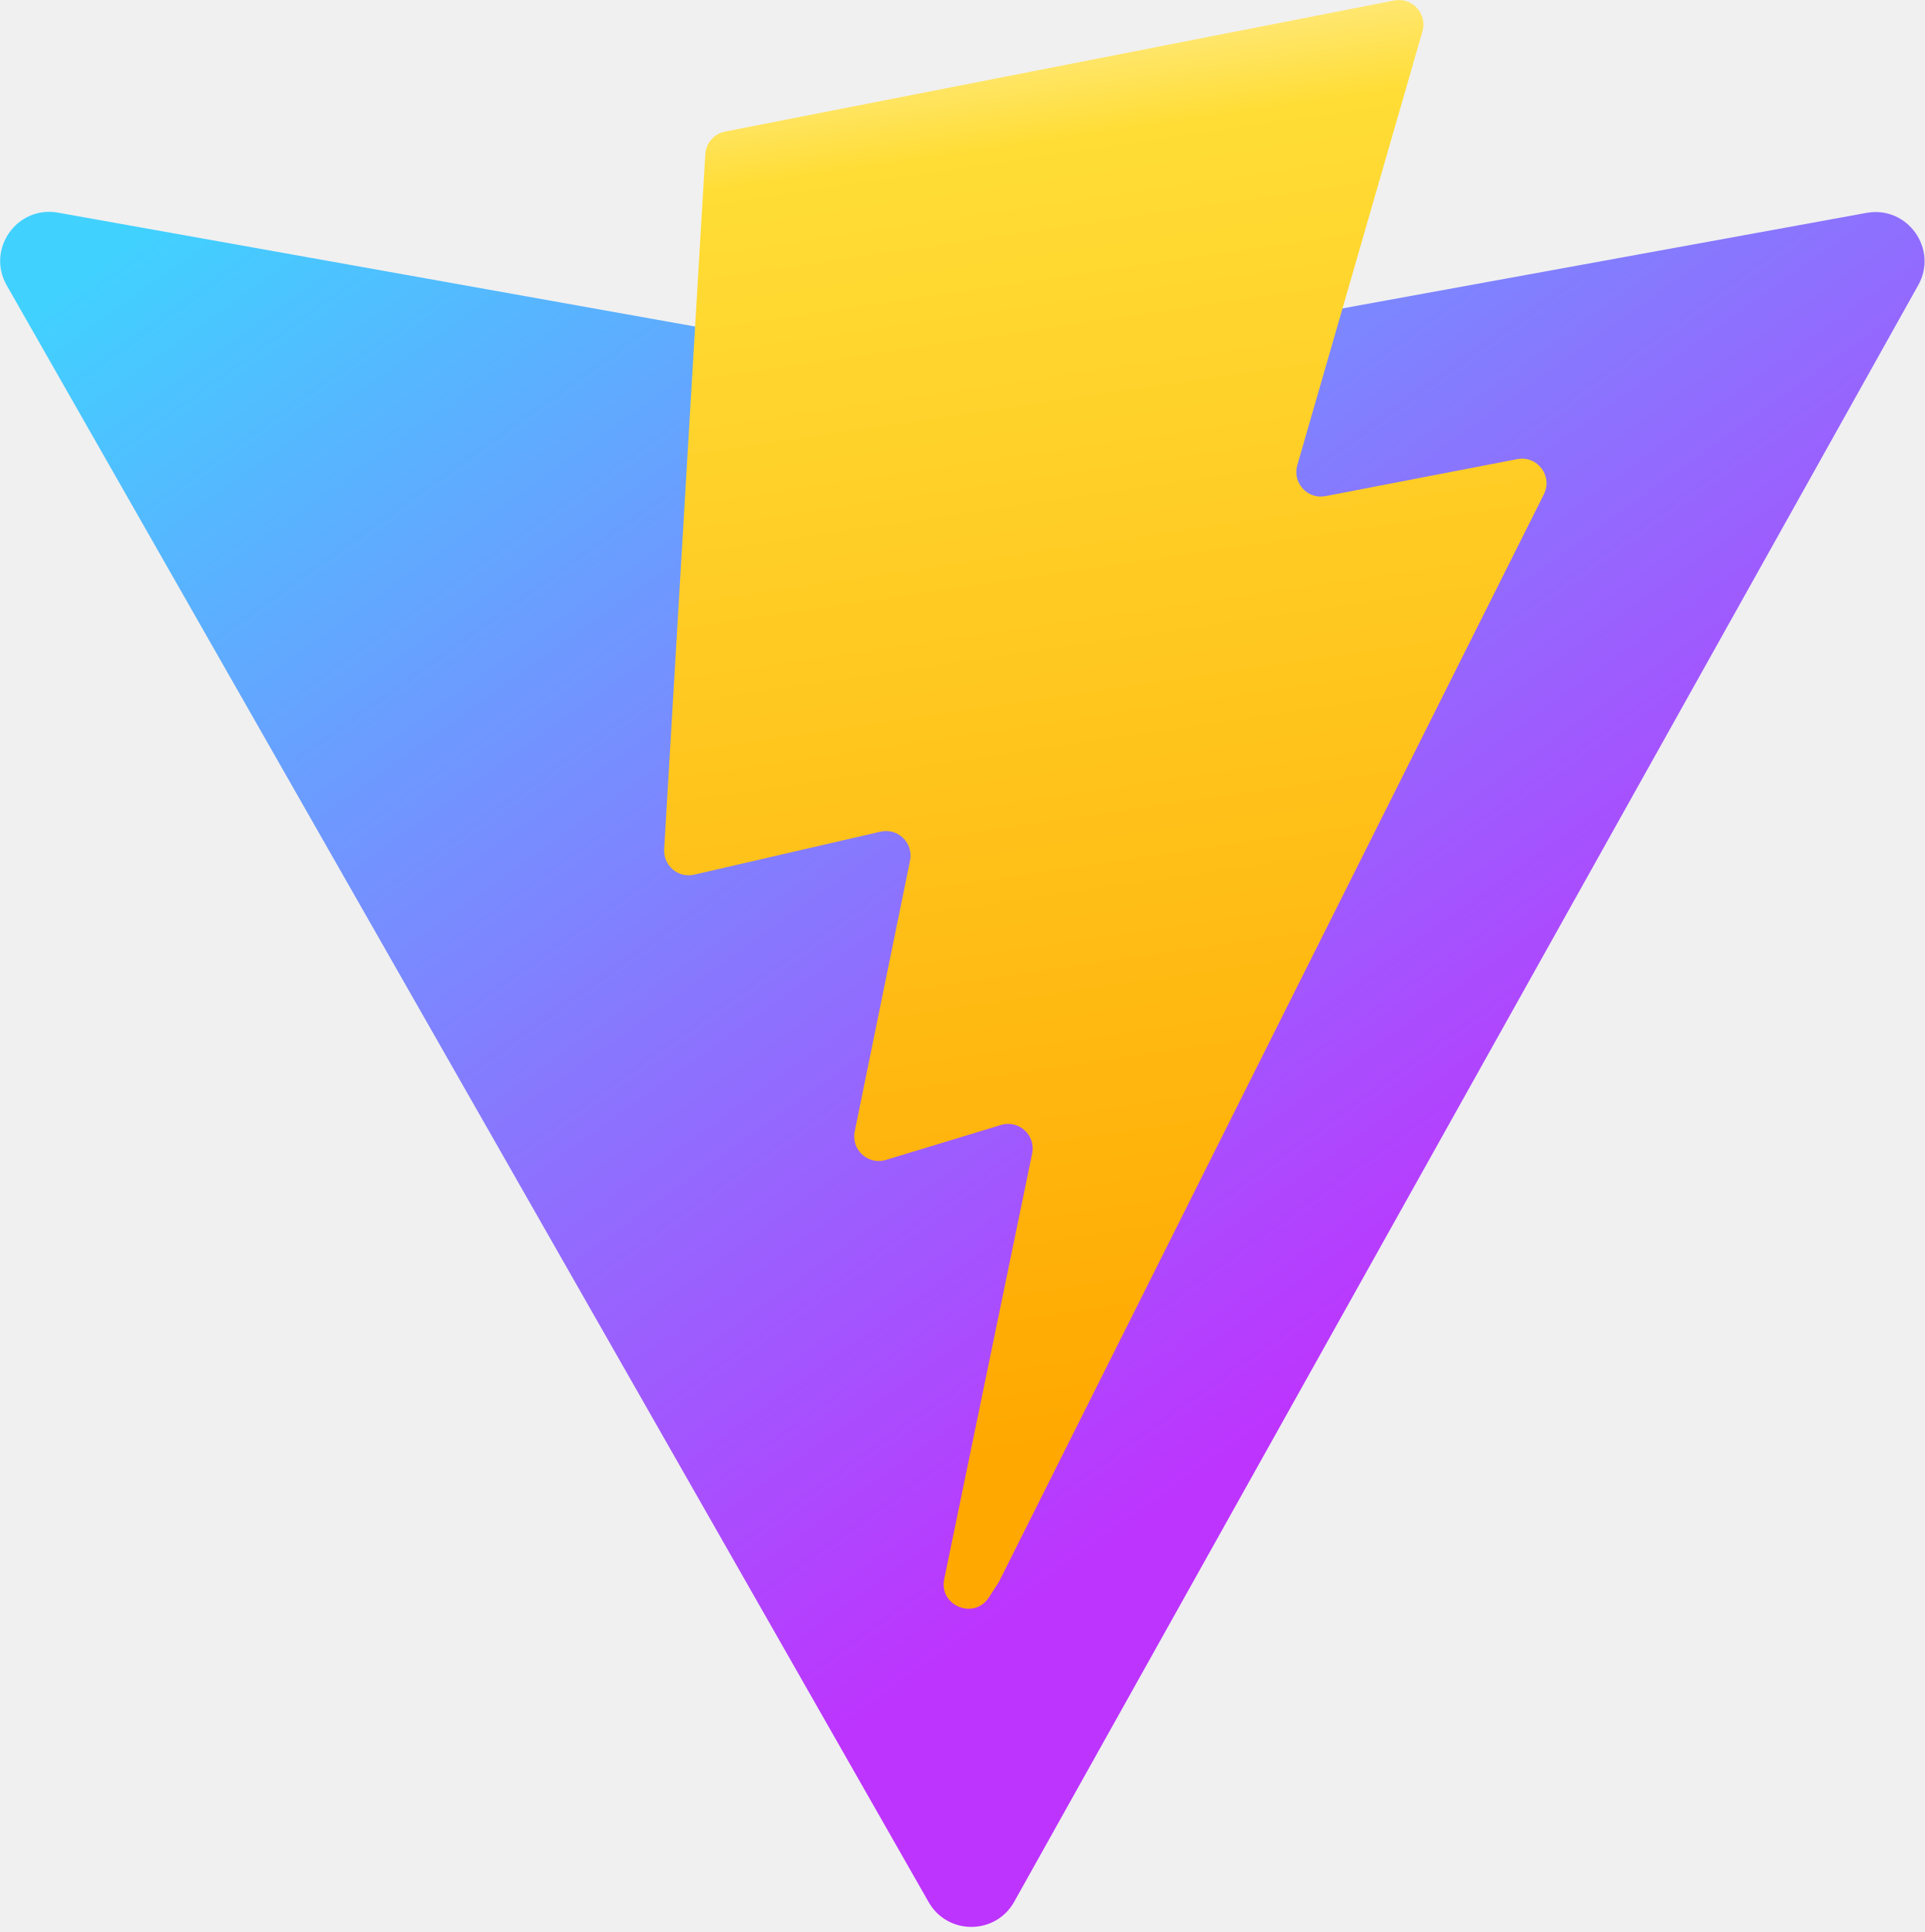
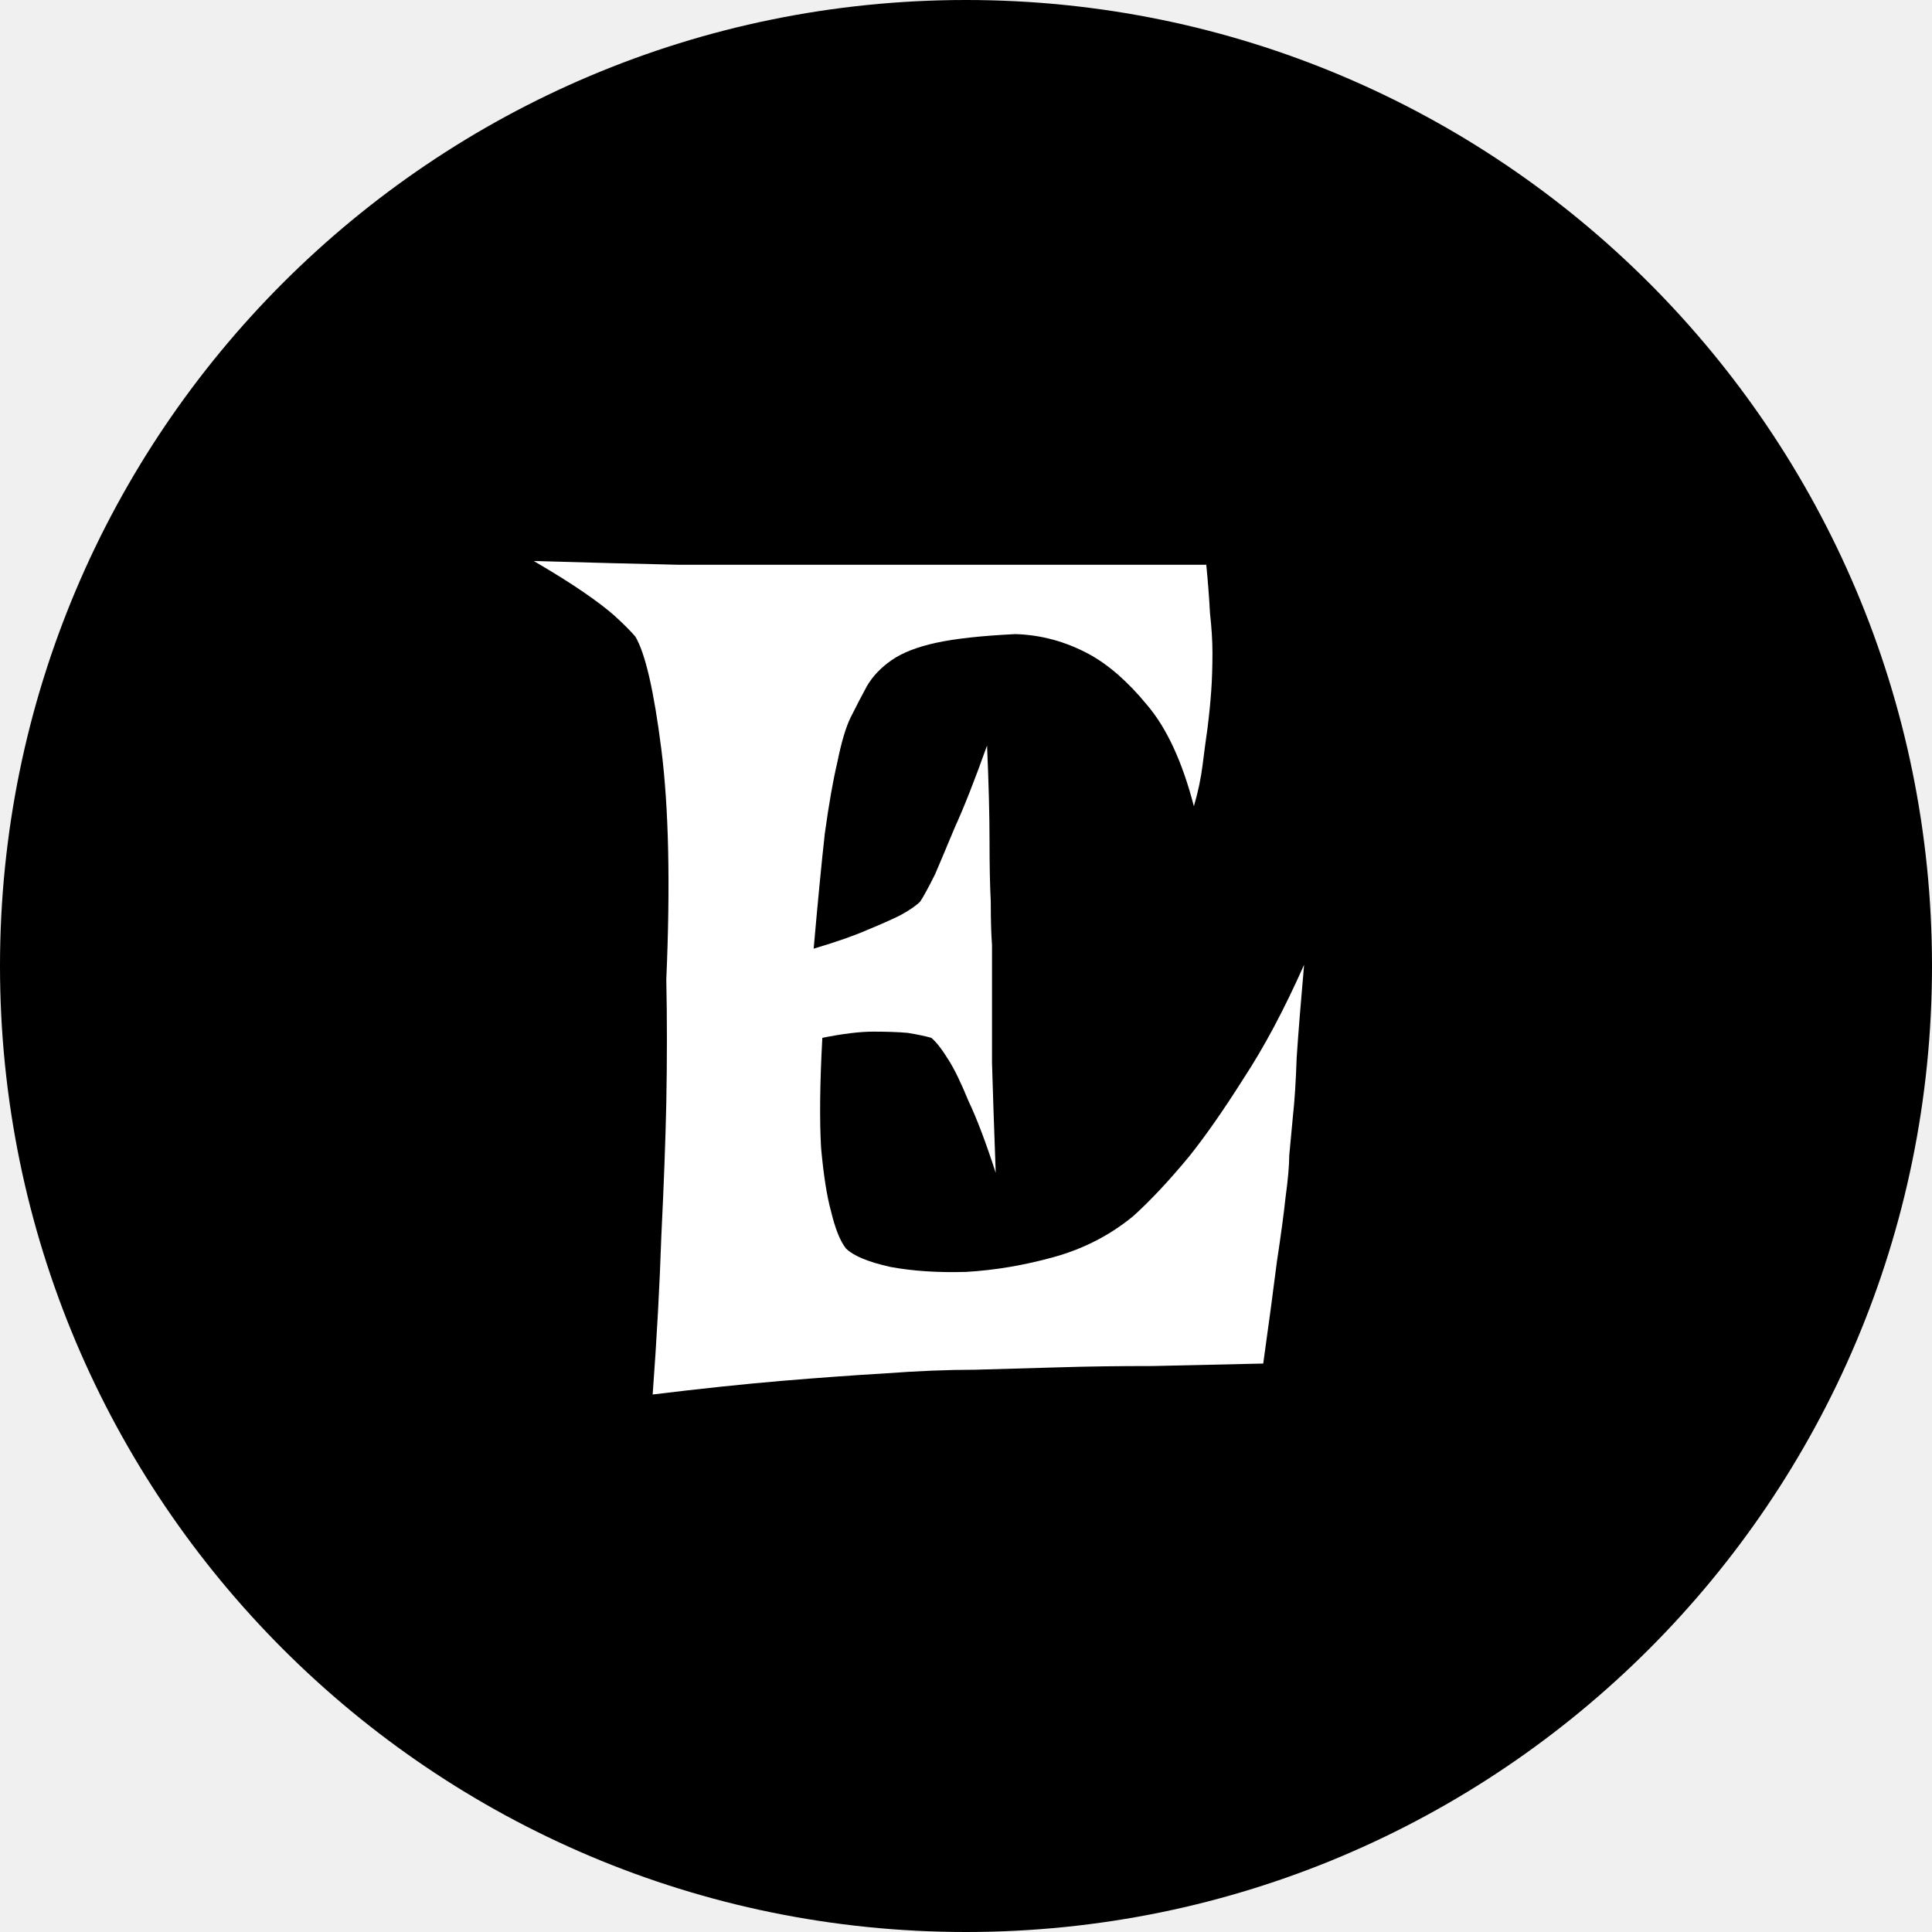
- <svg xmlns="http://www.w3.org/2000/svg" aria-hidden="true" role="img" class="iconify iconify--logos" width="31.88" height="32" preserveAspectRatio="xMidYMid meet" viewBox="0 0 256 257">
-   <defs>
-     <linearGradient id="IconifyId1813088fe1fbc01fb466" x1="-.828%" x2="57.636%" y1="7.652%" y2="78.411%">
-       <stop offset="0%" stop-color="#41D1FF" />
-       <stop offset="100%" stop-color="#BD34FE" />
-     </linearGradient>
-     <linearGradient id="IconifyId1813088fe1fbc01fb467" x1="43.376%" x2="50.316%" y1="2.242%" y2="89.03%">
-       <stop offset="0%" stop-color="#FFEA83" />
-       <stop offset="8.333%" stop-color="#FFDD35" />
-       <stop offset="100%" stop-color="#FFA800" />
-     </linearGradient>
-   </defs>
-   <path fill="url(#IconifyId1813088fe1fbc01fb466)" d="M255.153 37.938L134.897 252.976c-2.483 4.44-8.862 4.466-11.382.048L.875 37.958c-2.746-4.814 1.371-10.646 6.827-9.67l120.385 21.517a6.537 6.537 0 0 0 2.322-.004l117.867-21.483c5.438-.991 9.574 4.796 6.877 9.62Z" />
-   <path fill="url(#IconifyId1813088fe1fbc01fb467)" d="M185.432.063L96.44 17.501a3.268 3.268 0 0 0-2.634 3.014l-5.474 92.456a3.268 3.268 0 0 0 3.997 3.378l24.777-5.718c2.318-.535 4.413 1.507 3.936 3.838l-7.361 36.047c-.495 2.426 1.782 4.5 4.151 3.78l15.304-4.649c2.372-.72 4.652 1.36 4.15 3.788l-11.698 56.621c-.732 3.542 3.979 5.473 5.943 2.437l1.313-2.028l72.516-144.72c1.215-2.423-.88-5.186-3.54-4.672l-25.505 4.922c-2.396.462-4.435-1.77-3.759-4.114l16.646-57.705c.677-2.35-1.37-4.583-3.769-4.113Z" />
+ <svg xmlns="http://www.w3.org/2000/svg" width="195" height="195" viewBox="0 0 195 195" fill="none">
+   <circle cx="97.5" cy="97.5" r="97.5" fill="black" />
+   <path d="M53.875 56.625C59.708 56.792 64.542 56.917 68.375 57C72.292 57 75.458 57 77.875 57H84.5H121.75C121.917 58.667 122.042 60.292 122.125 61.875C122.292 63.375 122.375 64.708 122.375 65.875C122.375 67.292 122.333 68.583 122.25 69.75C122.167 70.917 122.042 72.167 121.875 73.5C121.708 74.667 121.542 75.917 121.375 77.25C121.208 78.583 120.917 79.958 120.5 81.375C119.333 76.875 117.75 73.458 115.75 71.125C113.833 68.792 111.875 67.083 109.875 66C107.542 64.75 105.083 64.083 102.5 64C99.083 64.167 96.417 64.458 94.5 64.875C92.583 65.292 91.083 65.875 90 66.625C88.917 67.375 88.083 68.25 87.5 69.25C87 70.167 86.458 71.208 85.875 72.375C85.375 73.375 84.917 74.917 84.5 77C84.083 78.75 83.667 81.125 83.25 84.125C82.917 87.125 82.542 91 82.125 95.75C84.375 95.083 86.167 94.458 87.5 93.875C88.917 93.292 90.042 92.792 90.875 92.375C91.792 91.875 92.458 91.417 92.875 91C93.208 90.5 93.708 89.583 94.375 88.25C94.875 87.083 95.542 85.5 96.375 83.5C97.292 81.5 98.375 78.75 99.625 75.25C99.792 79.083 99.875 82.292 99.875 84.875C99.875 87.375 99.917 89.417 100 91C100 92.833 100.042 94.292 100.125 95.375V100.125C100.125 101.875 100.125 104.25 100.125 107.25C100.208 110.167 100.333 113.875 100.5 118.375C99.5 115.292 98.583 112.875 97.75 111.125C97 109.292 96.333 107.917 95.75 107C95.083 105.917 94.5 105.167 94 104.75C93.417 104.583 92.625 104.417 91.625 104.25C90.708 104.167 89.542 104.125 88.125 104.125C86.792 104.125 85.083 104.333 83 104.75C82.75 109.333 82.708 113.042 82.875 115.875C83.125 118.625 83.458 120.75 83.875 122.25C84.292 124 84.792 125.25 85.375 126C86.125 126.75 87.625 127.375 89.875 127.875C92.125 128.292 94.667 128.458 97.5 128.375C100.417 128.208 103.375 127.708 106.375 126.875C109.375 126.042 112.042 124.667 114.375 122.75C116.125 121.167 118 119.167 120 116.75C121.667 114.667 123.5 112.042 125.5 108.875C127.583 105.708 129.625 101.875 131.625 97.375C131.292 101.125 131.042 104.25 130.875 106.75C130.792 109.167 130.667 111.125 130.5 112.625C130.333 114.375 130.208 115.708 130.125 116.625C130.125 117.625 130 119.042 129.75 120.875C129.583 122.458 129.292 124.625 128.875 127.375C128.542 130.042 128.083 133.458 127.5 137.625C123.583 137.708 119.875 137.792 116.375 137.875C112.875 137.875 109.792 137.917 107.125 138C103.958 138.083 101.042 138.167 98.375 138.25C95.625 138.25 92.583 138.375 89.25 138.625C86.333 138.792 82.875 139.042 78.875 139.375C74.958 139.708 70.625 140.167 65.875 140.75C66.292 135.083 66.583 129.75 66.75 124.75C67 119.667 67.167 115.208 67.25 111.375C67.333 106.875 67.333 102.708 67.25 98.875C67.667 89.292 67.5 81.542 66.75 75.625C66 69.708 65.125 65.917 64.125 64.25C63.625 63.667 62.917 62.958 62 62.125C61.25 61.458 60.208 60.667 58.875 59.75C57.542 58.833 55.875 57.792 53.875 56.625Z" fill="white" />
</svg>
